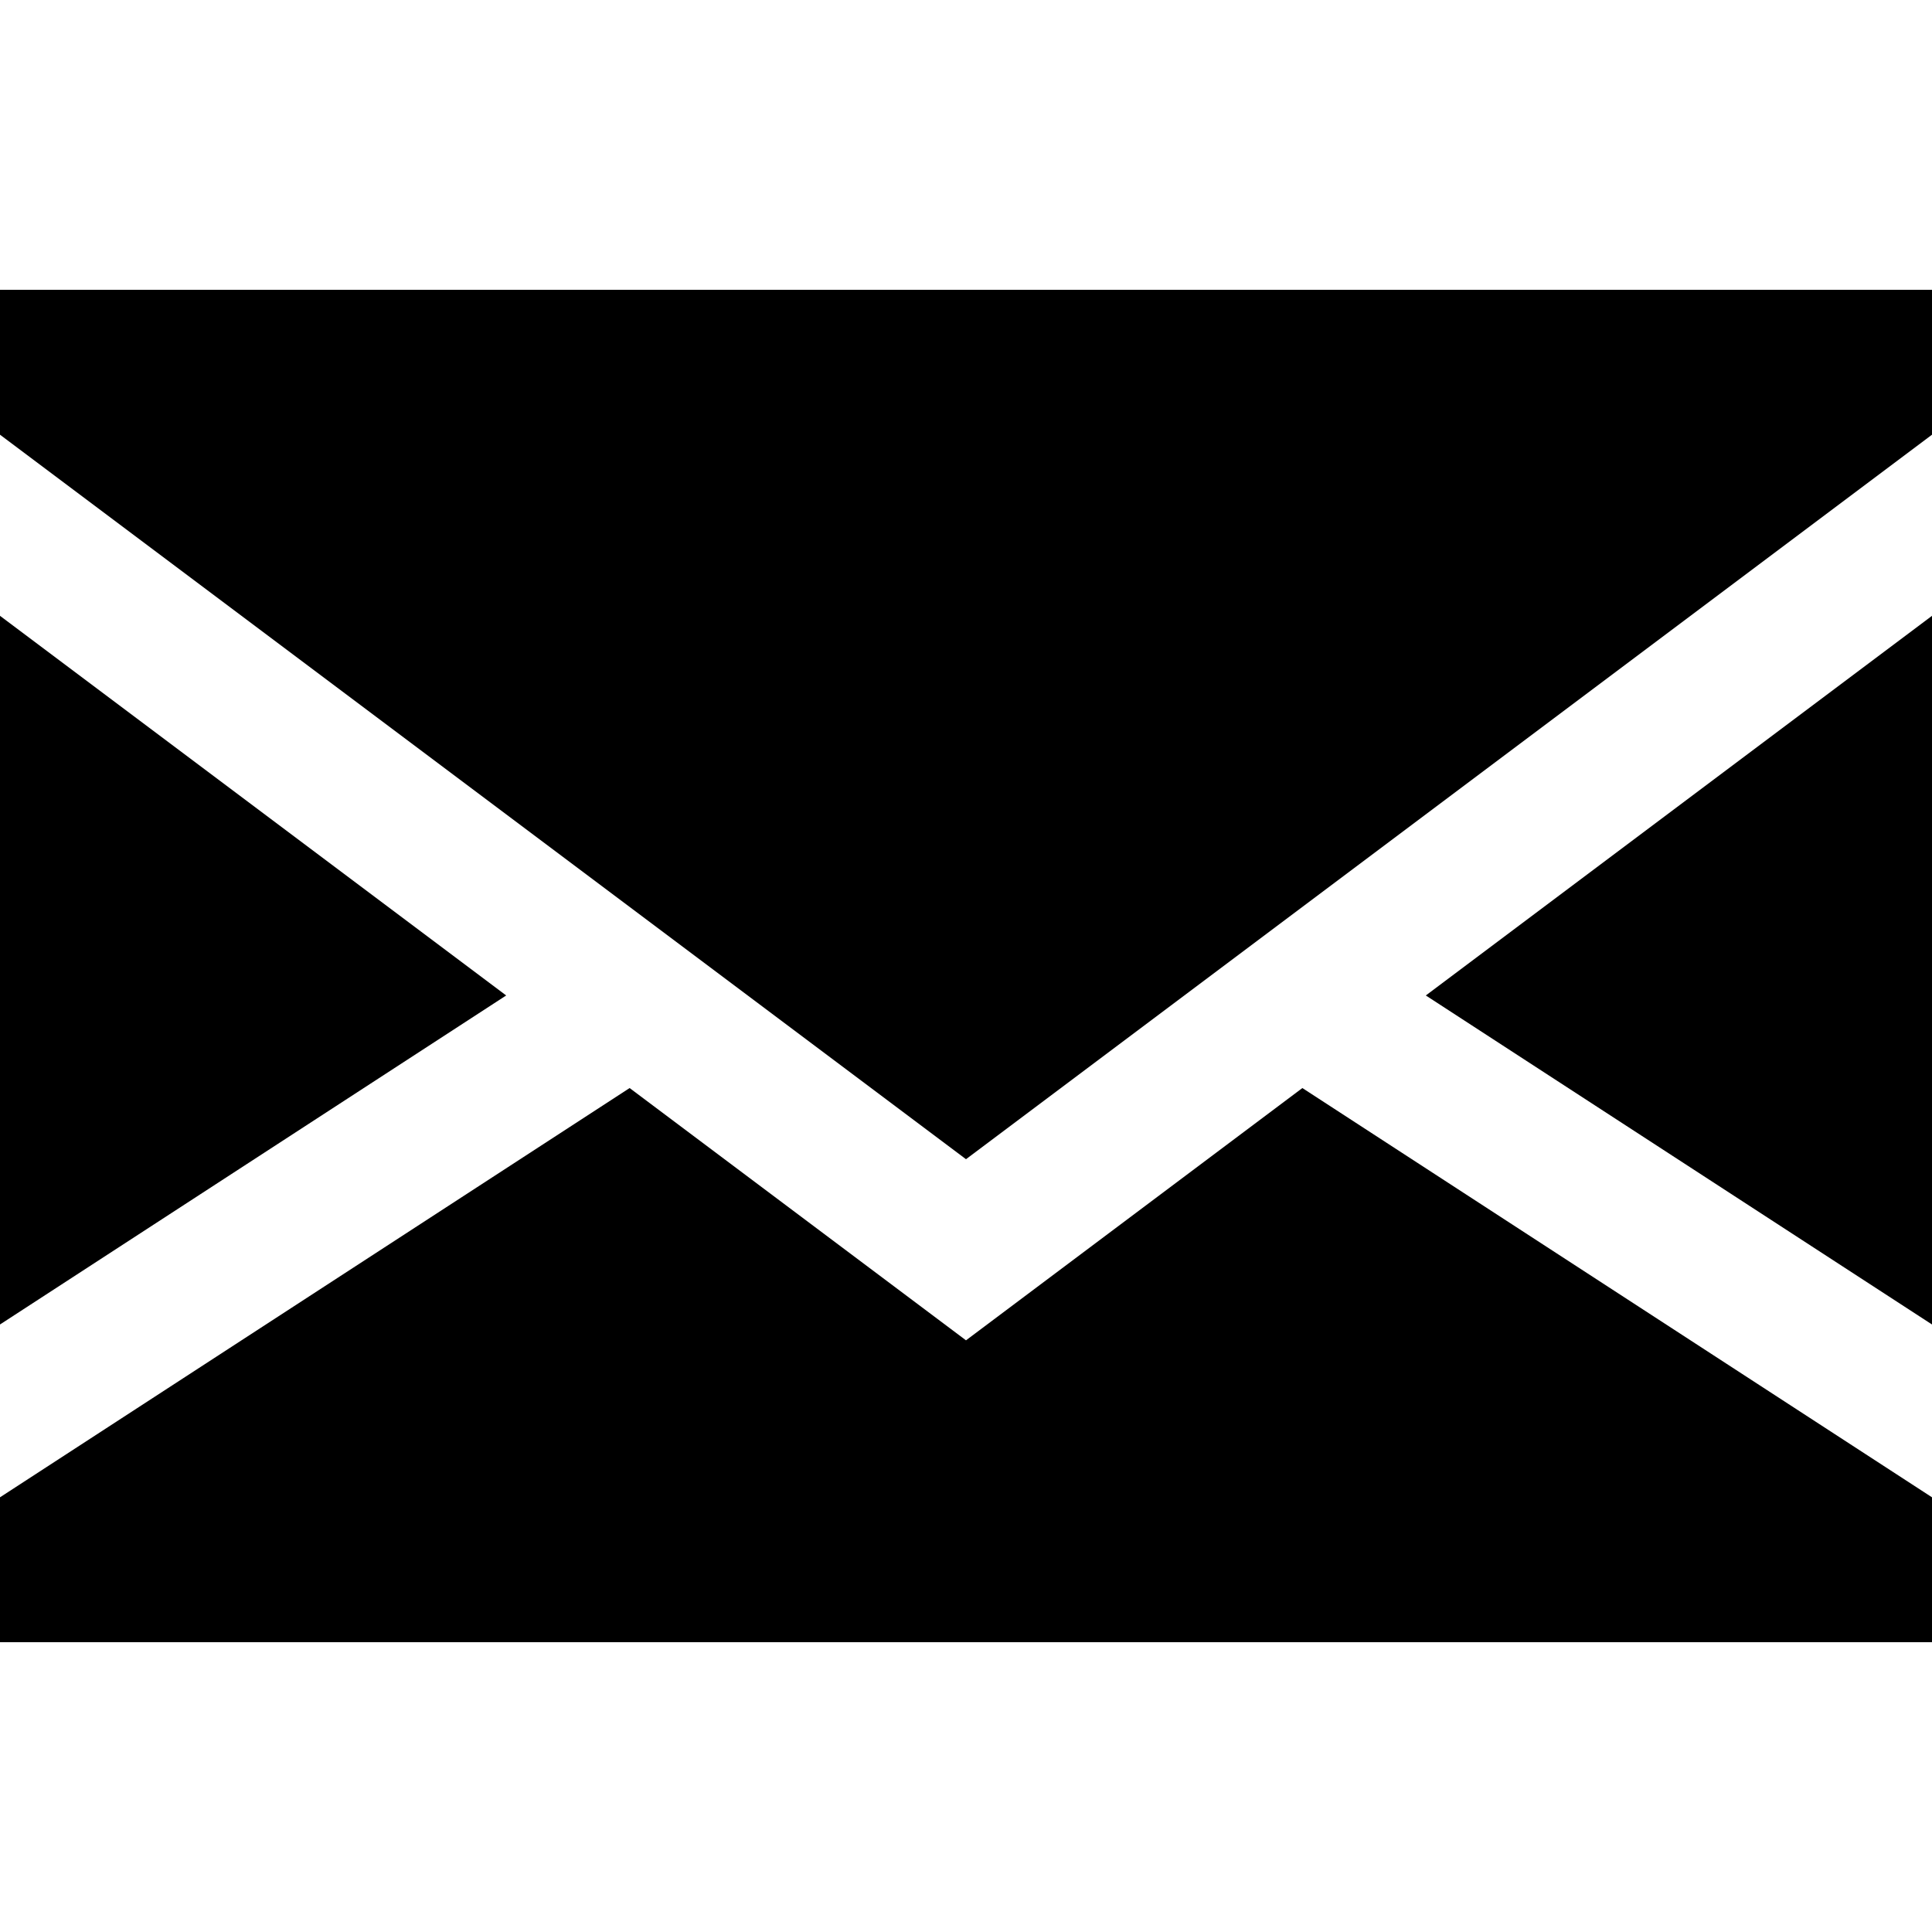
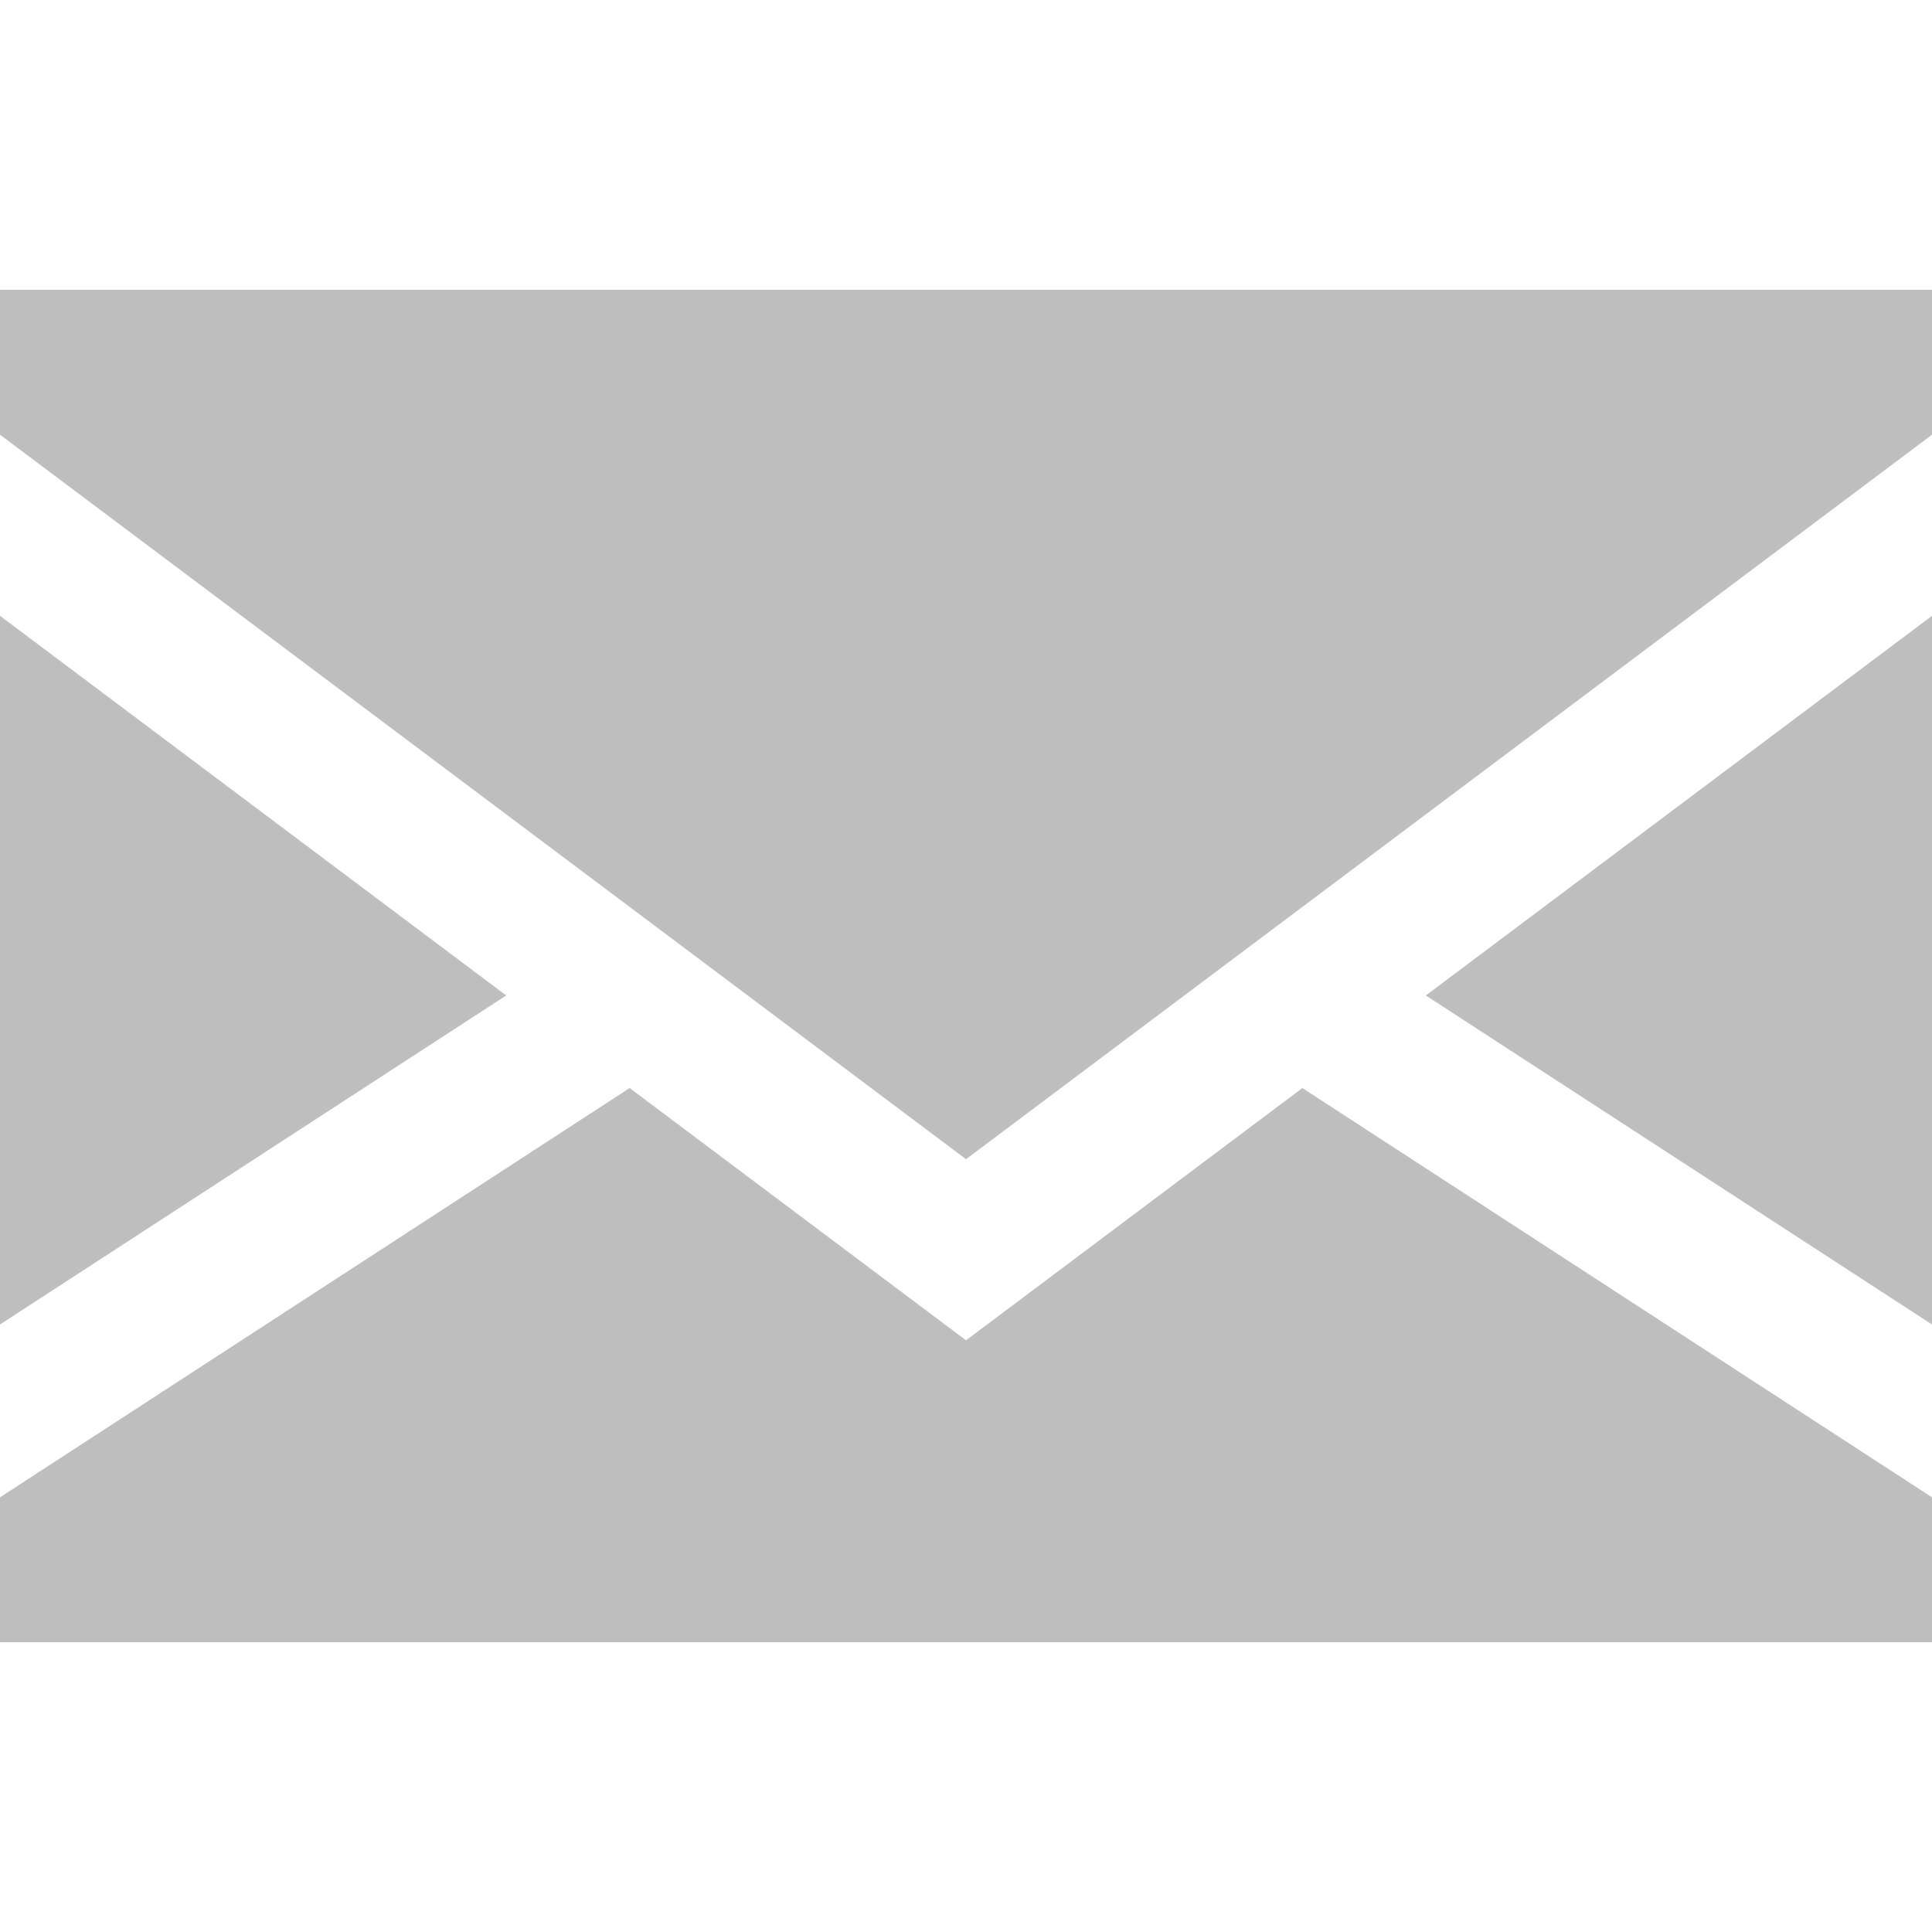
- <svg xmlns="http://www.w3.org/2000/svg" version="1.1" id="Capa_1" x="0px" y="0px" viewBox="0 0 400 400" style="enable-background:new 0 0 400 400;" xml:space="preserve">
+ <svg xmlns="http://www.w3.org/2000/svg" fill="#bebebe" version="1.1" id="Capa_1" x="0px" y="0px" viewBox="0 0 400 400" style="enable-background:new 0 0 400 400;" xml:space="preserve">
  <g id="XMLID_1_">
    <polygon id="XMLID_869_" points="0,127.5 0,274.219 104.8,206.1  " />
    <polygon id="XMLID_870_" points="400,274.219 400,127.5 295.2,206.1  " />
    <polygon id="XMLID_871_" points="200,277.5 130.357,225.268 0,310 0,340 400,340 400,310 269.643,225.268  " />
    <polygon id="XMLID_872_" points="0,90 200,240 400,90 400,60 0,60  " />
  </g>
  <g>
</g>
  <g>
</g>
  <g>
</g>
  <g>
</g>
  <g>
</g>
  <g>
</g>
  <g>
</g>
  <g>
</g>
  <g>
</g>
  <g>
</g>
  <g>
</g>
  <g>
</g>
  <g>
</g>
  <g>
</g>
  <g>
</g>
</svg>
